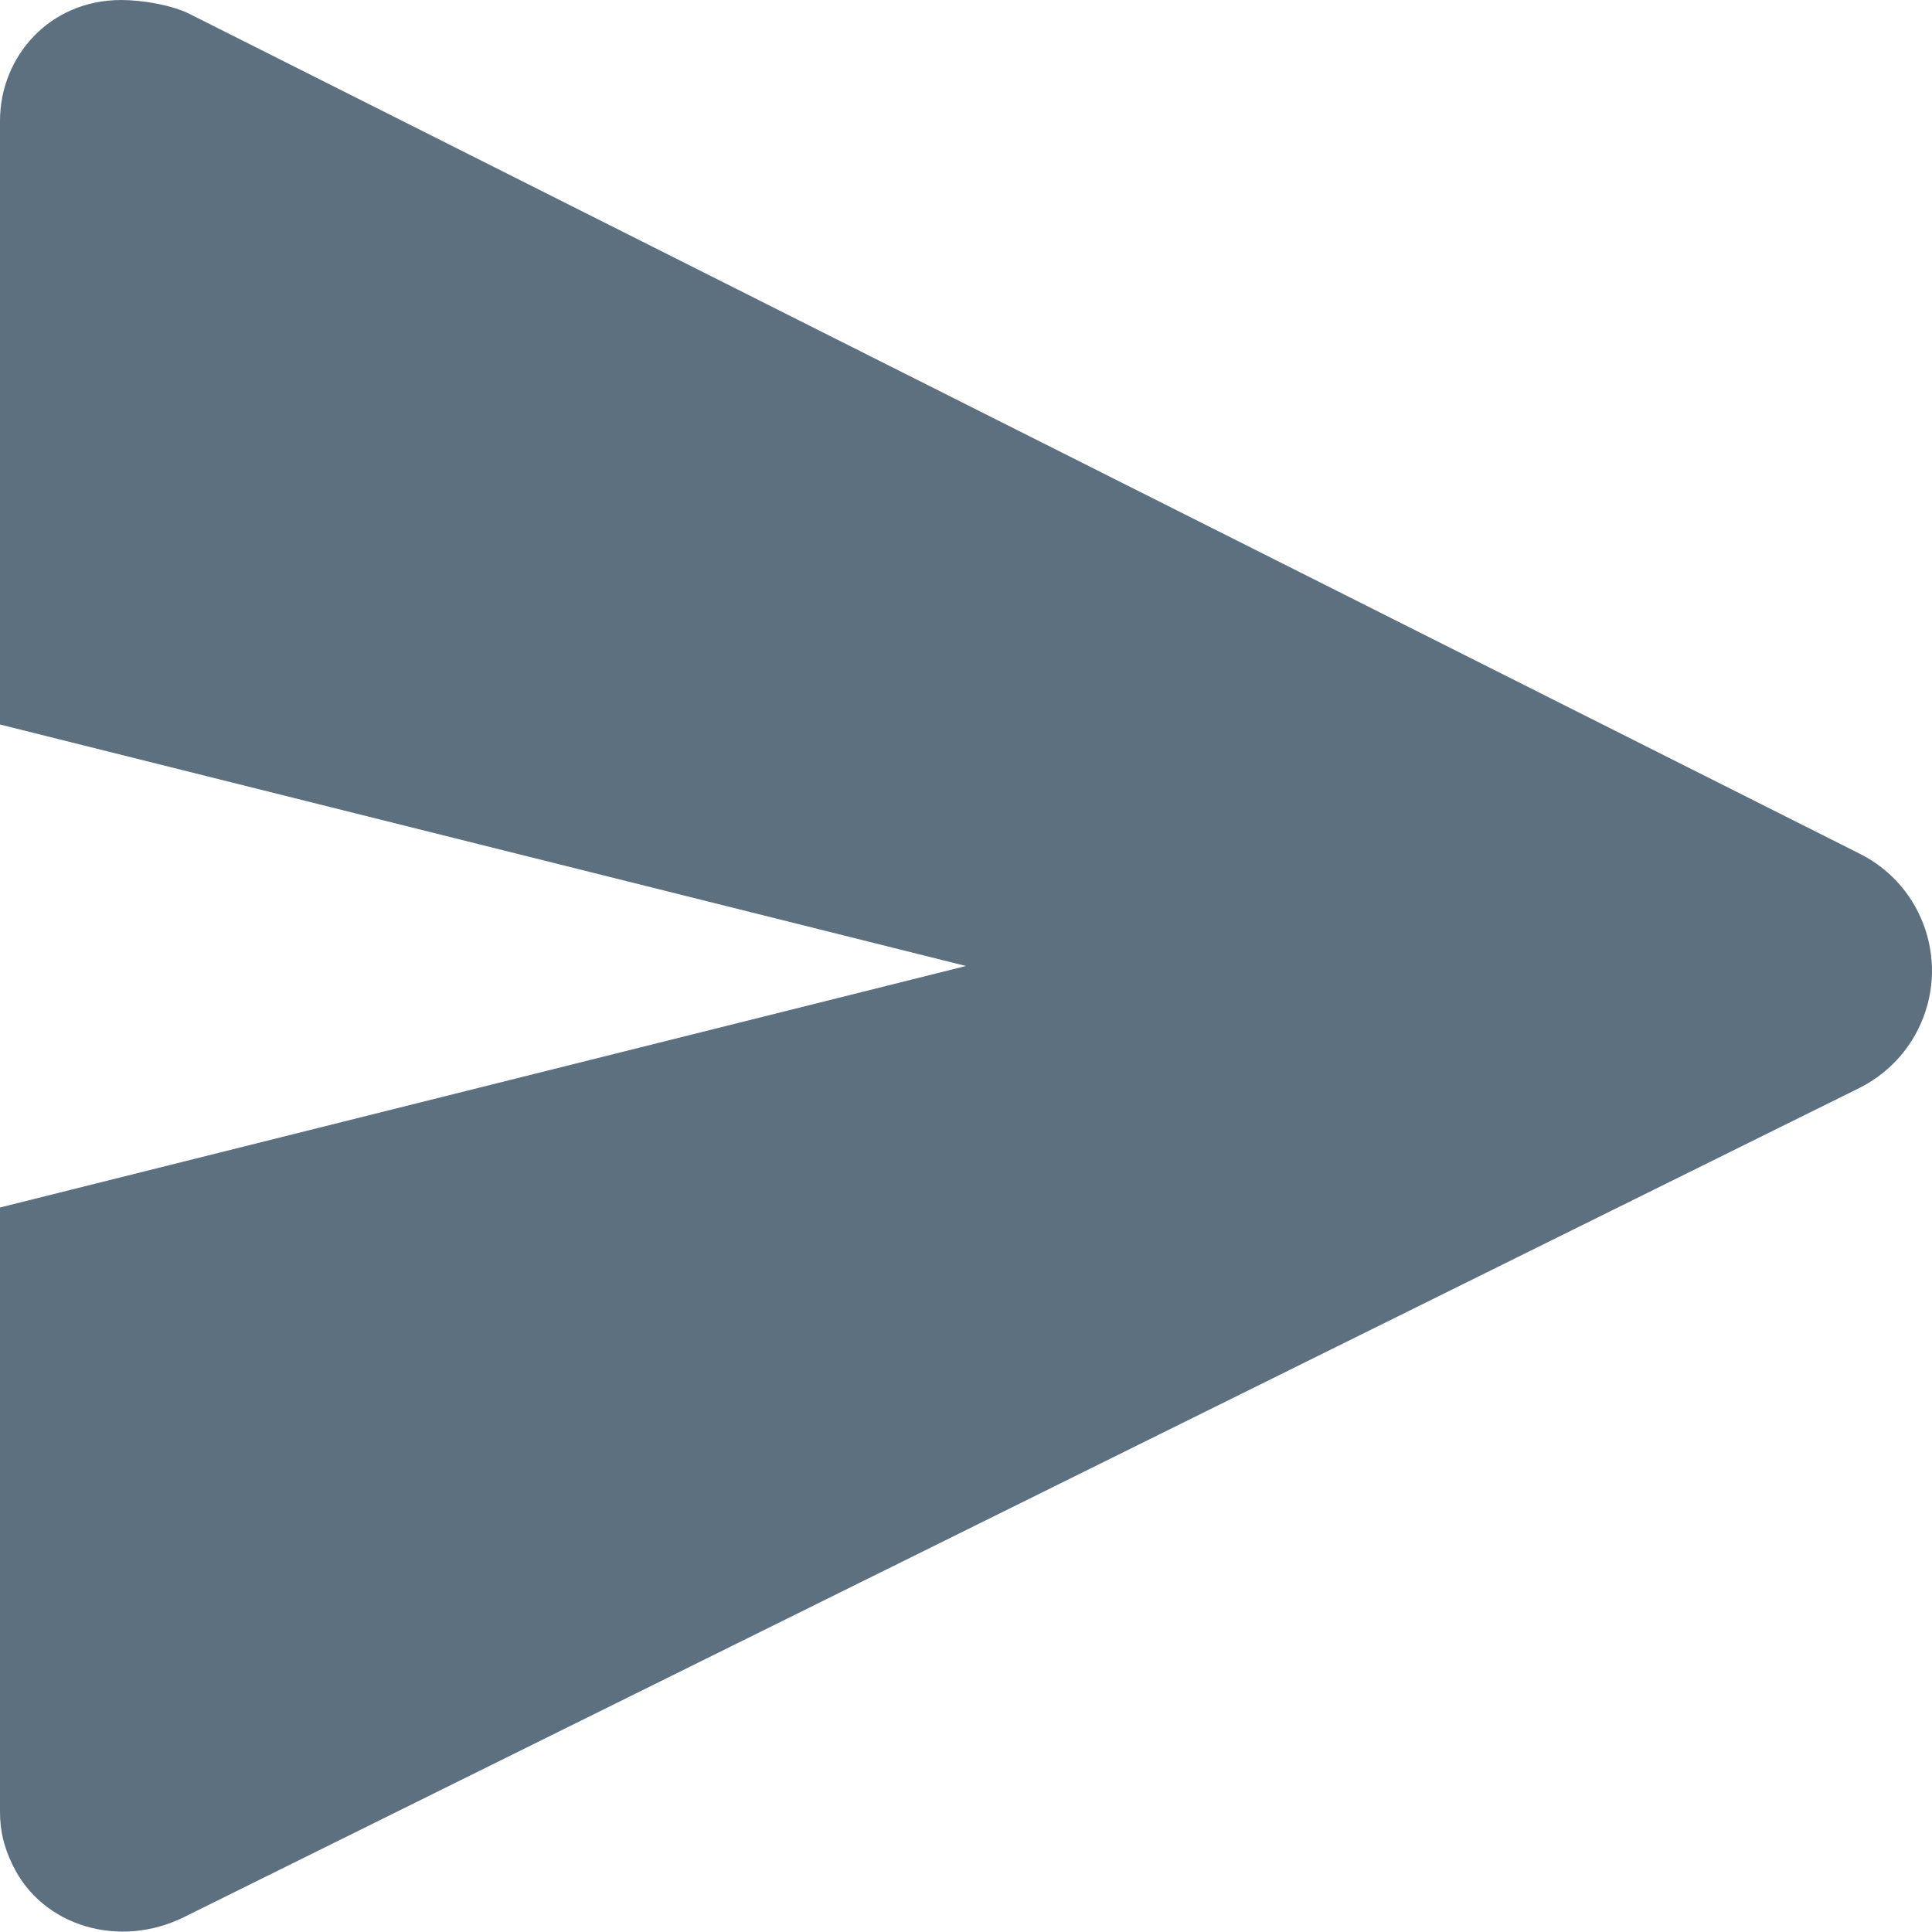
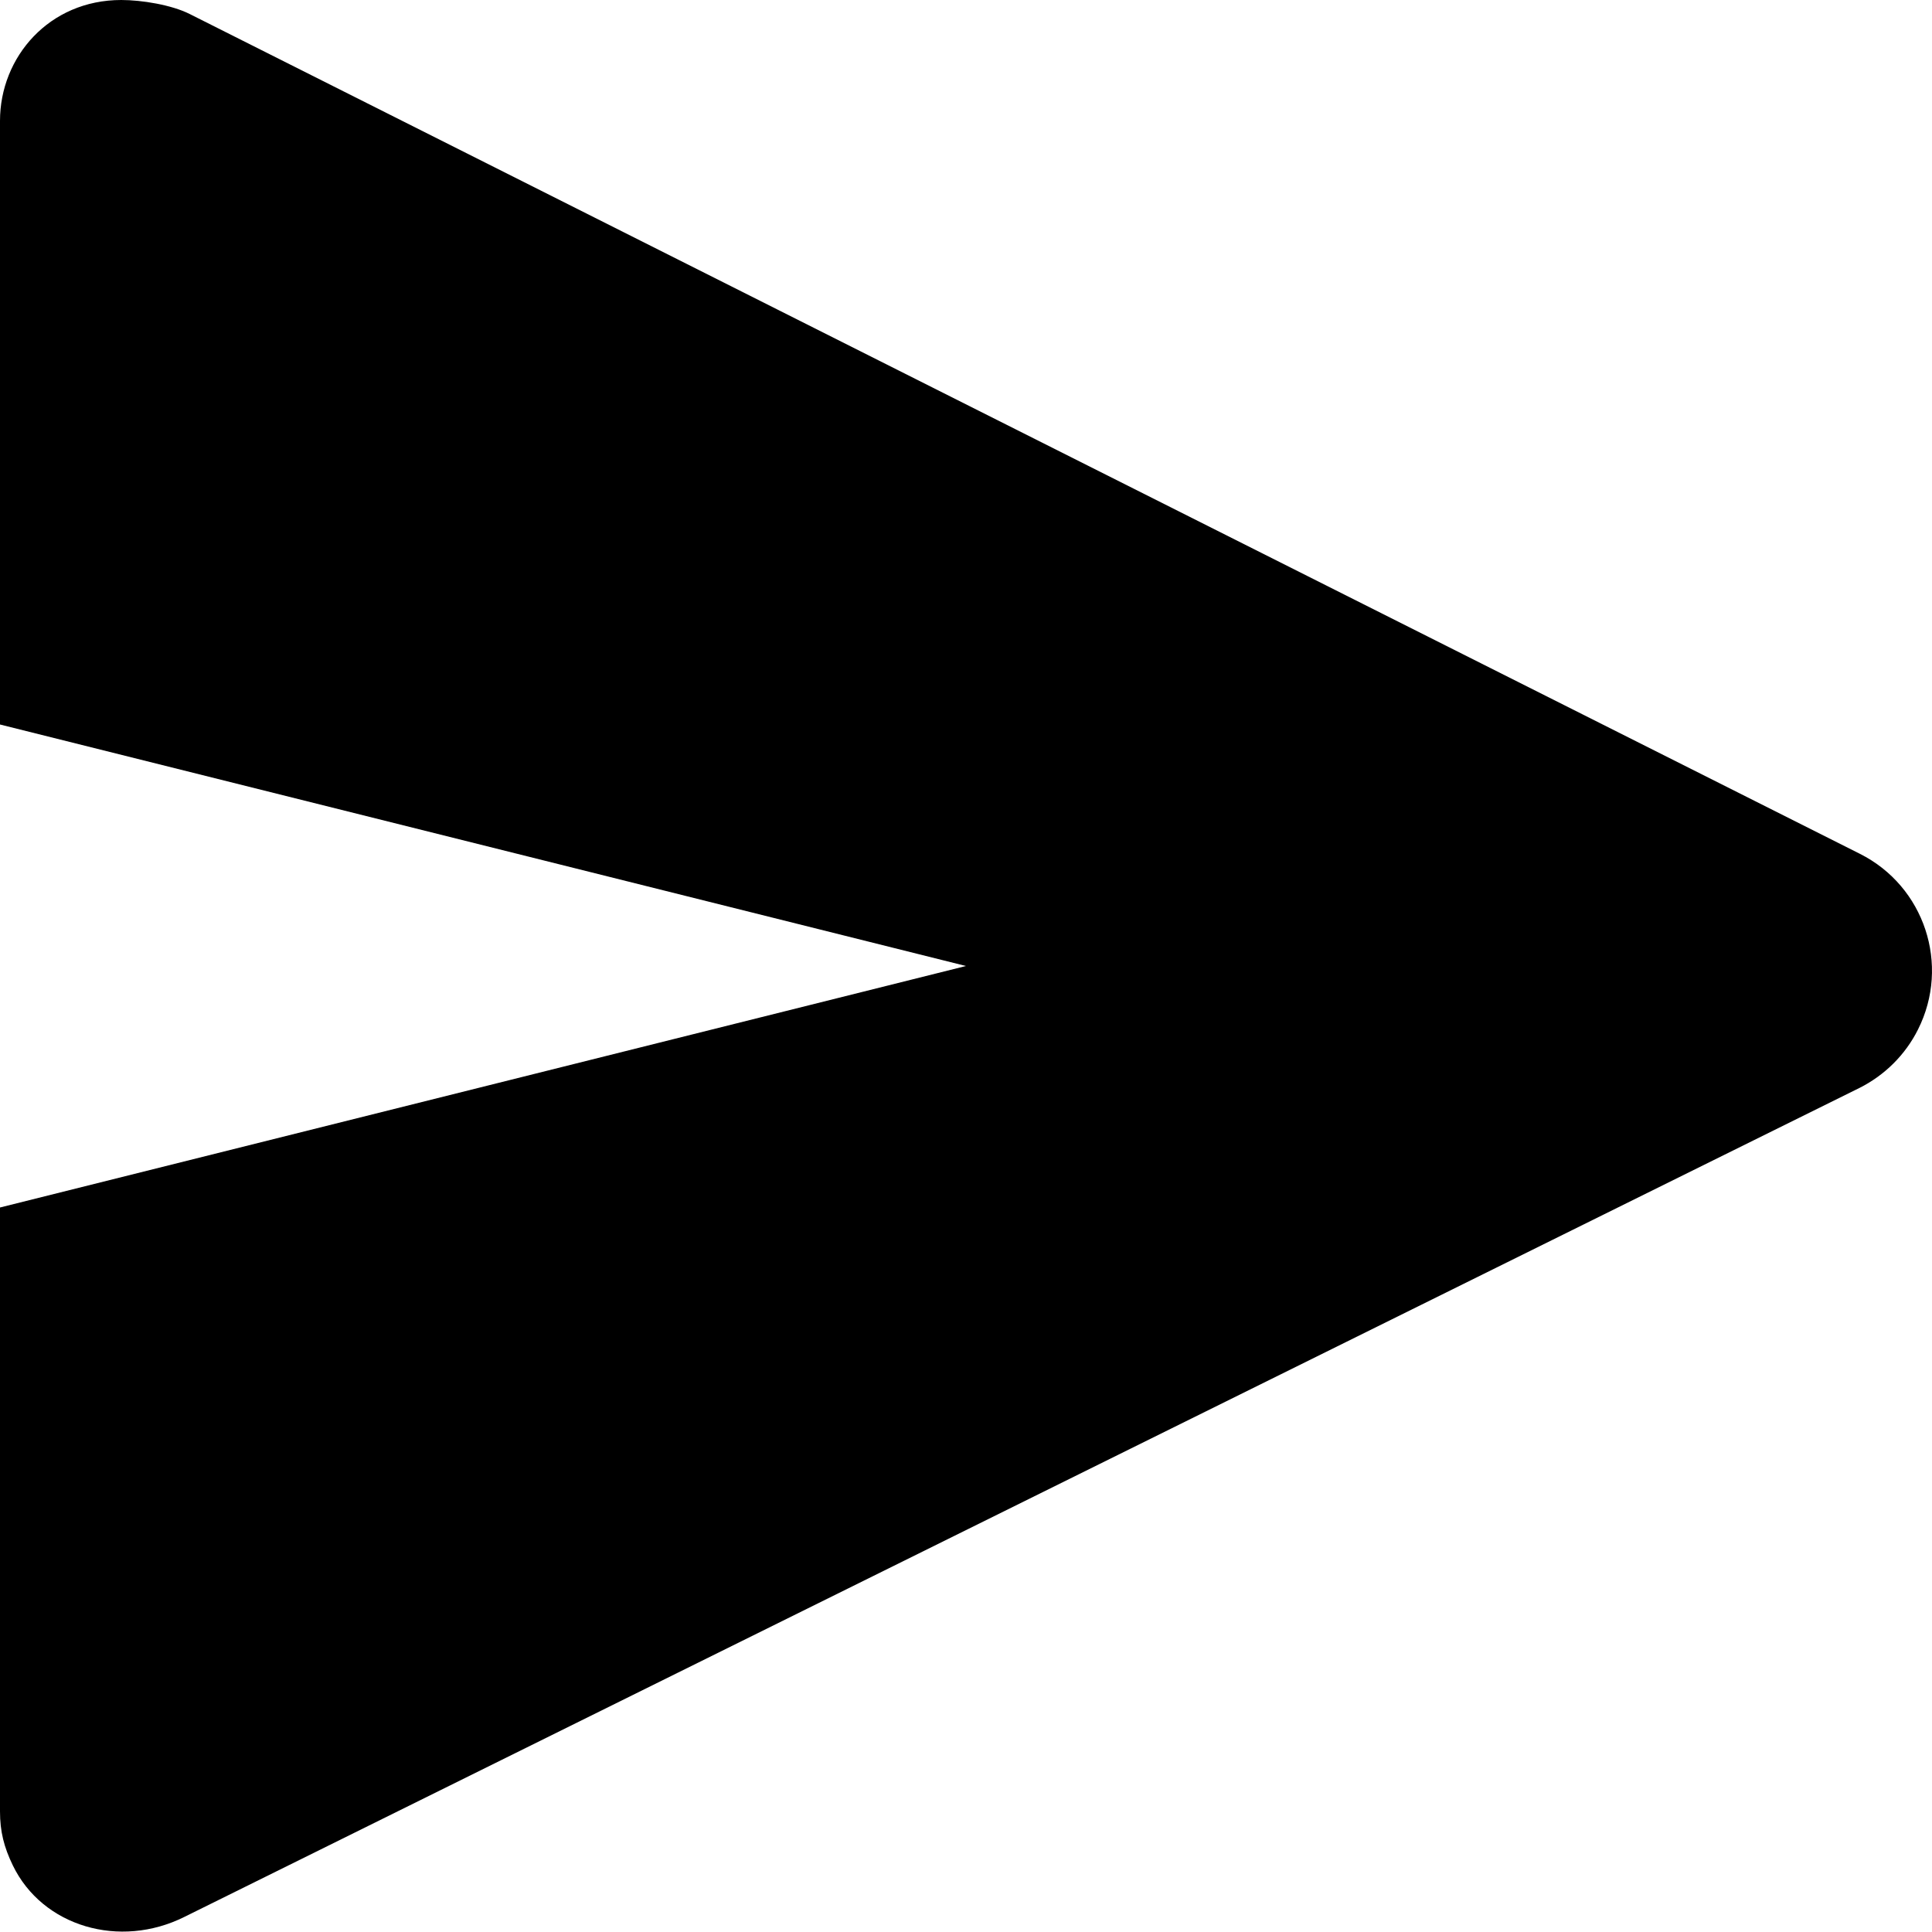
<svg xmlns="http://www.w3.org/2000/svg" width="16" height="16" viewBox="0 0 16 16" fill="none">
-   <path fill-rule="evenodd" clip-rule="evenodd" d="M15.399 9.01L1.527 15.875C0.992 16.142 0.352 15.956 0.106 15.448C0.033 15.297 0 15.168 0 15.001V10L8 8L0 6V1.001C0 0.472 0.407 0 1.004 0C1.173 0 1.42 0.04 1.571 0.116L15.403 7.071C15.938 7.34 16.153 7.991 15.884 8.526C15.779 8.736 15.608 8.905 15.399 9.01Z" fill="#5C7080" />
+   <path fill-rule="evenodd" clip-rule="evenodd" d="M15.399 9.01L1.527 15.875C0.992 16.142 0.352 15.956 0.106 15.448C0.033 15.297 0 15.168 0 15.001V10L8 8L0 6V1.001C0 0.472 0.407 0 1.004 0C1.173 0 1.42 0.04 1.571 0.116L15.403 7.071C15.938 7.34 16.153 7.991 15.884 8.526C15.779 8.736 15.608 8.905 15.399 9.01Z" fill="black" />
</svg>
